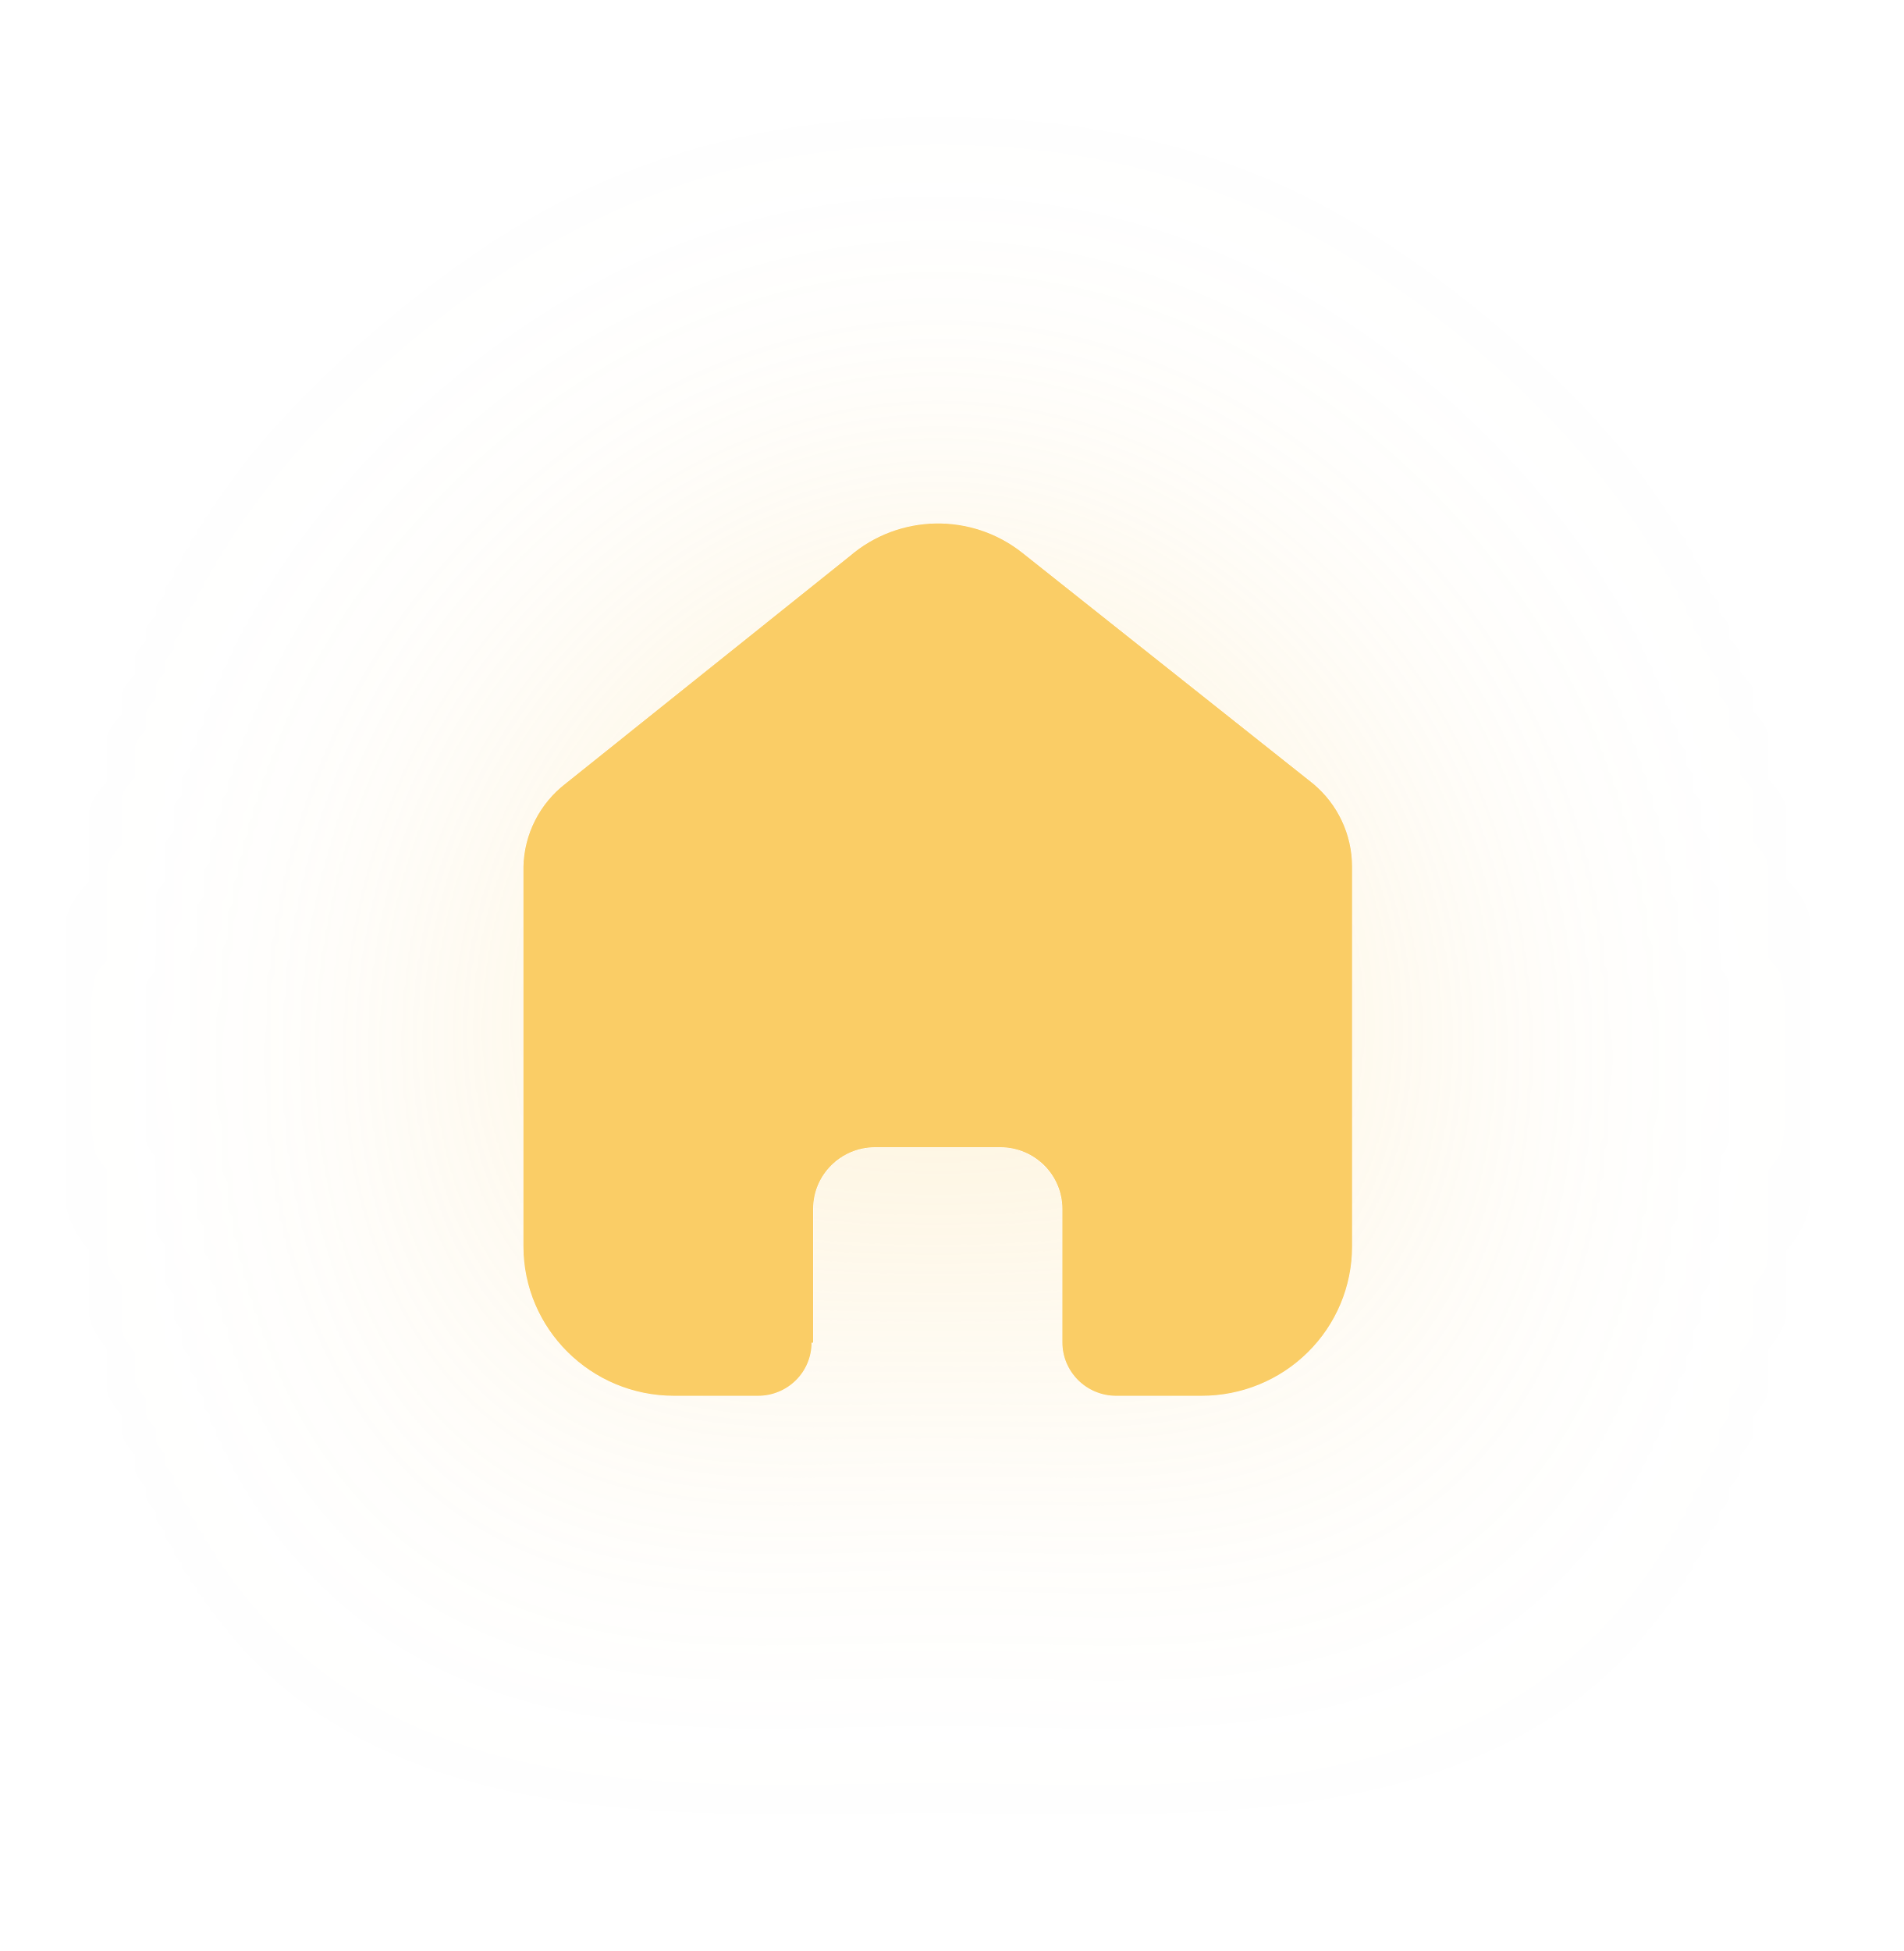
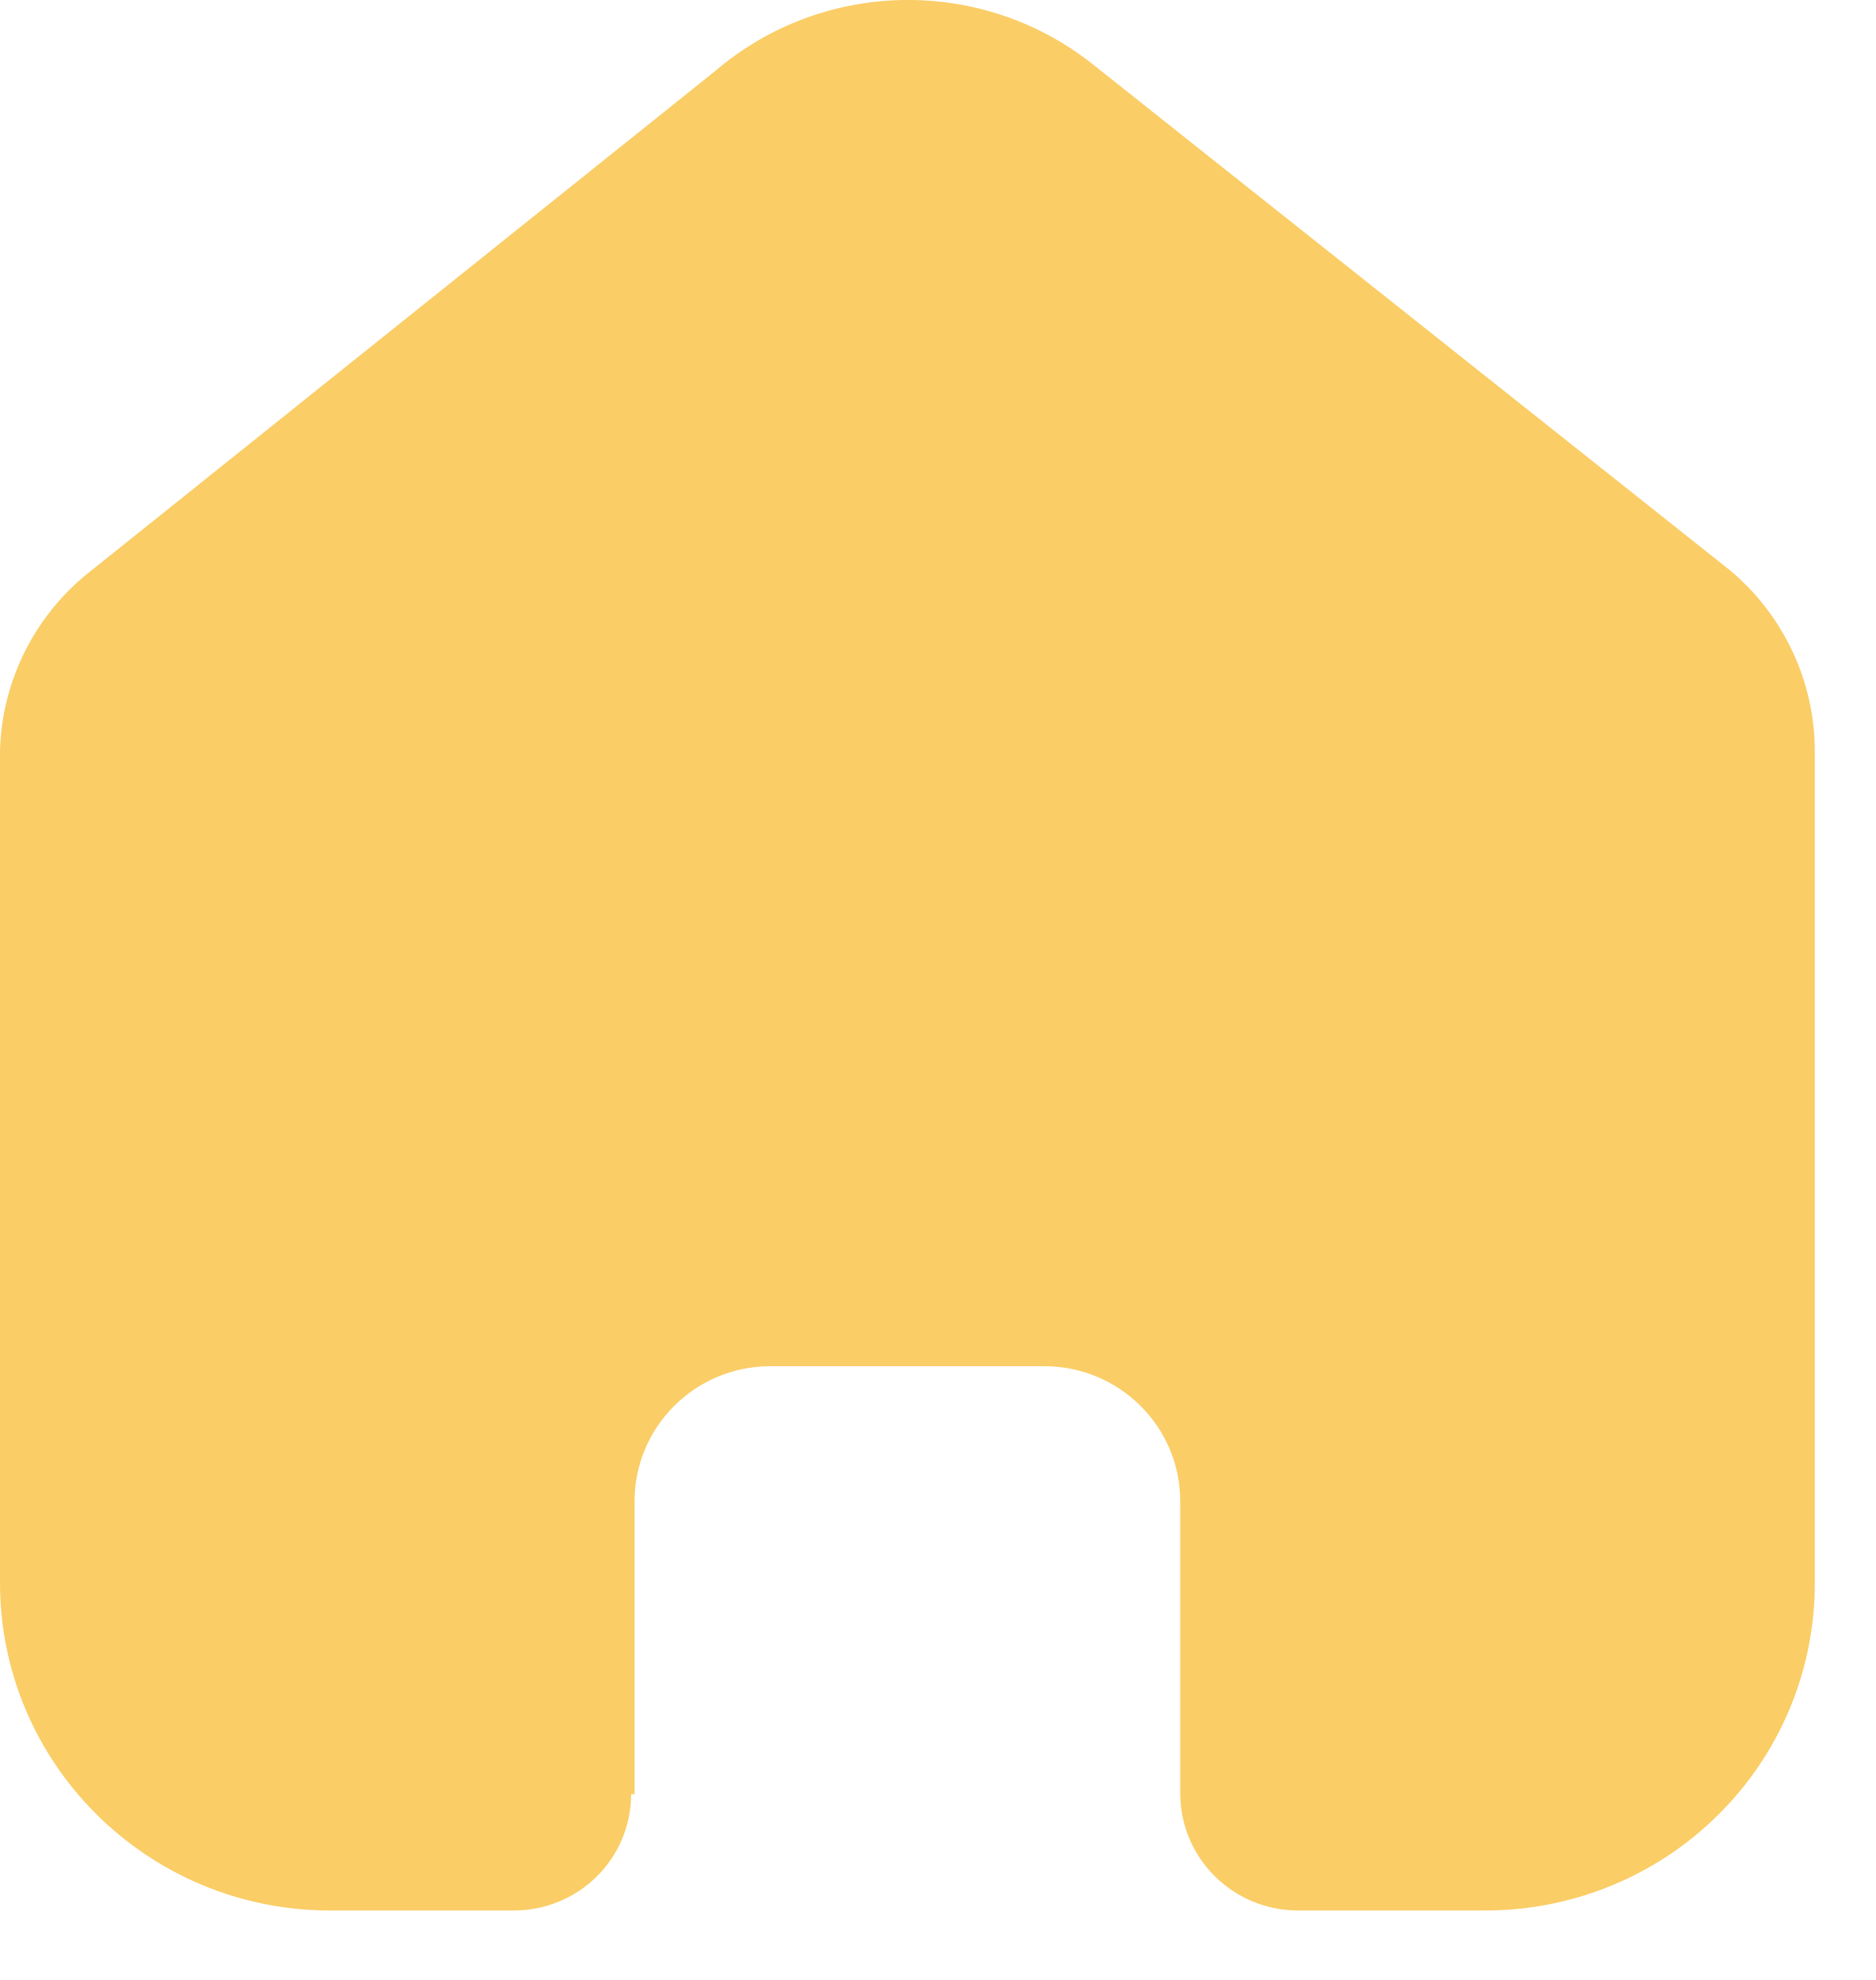
- <svg xmlns="http://www.w3.org/2000/svg" width="40" height="41" viewBox="0 0 40 41" fill="none">
-   <g filter="url(#filter0_d_363_444)">
-     <path d="M17.09 28.217V25.406C17.09 24.693 17.669 24.114 18.387 24.11H21.022C21.742 24.11 22.327 24.69 22.327 25.406V28.209C22.327 28.827 22.829 29.329 23.451 29.333H25.248C26.088 29.335 26.894 29.006 27.488 28.417C28.083 27.829 28.417 27.029 28.417 26.196V18.21C28.417 17.537 28.116 16.898 27.596 16.466L21.489 11.618C20.422 10.77 18.897 10.797 17.862 11.683L11.886 16.466C11.342 16.886 11.016 17.526 11 18.21V26.188C11 27.925 12.418 29.333 14.168 29.333H15.925C16.224 29.335 16.512 29.219 16.725 29.009C16.938 28.8 17.057 28.514 17.057 28.217H17.09Z" fill="#FACD66" />
-   </g>
-   <defs>
-     <filter id="filter0_d_363_444" x="0" y="0" width="39.417" height="40.333" filterUnits="userSpaceOnUse" color-interpolation-filters="sRGB">
-       <feFlood flood-opacity="0" result="BackgroundImageFix" />
-       <feColorMatrix in="SourceAlpha" type="matrix" values="0 0 0 0 0 0 0 0 0 0 0 0 0 0 0 0 0 0 127 0" result="hardAlpha" />
-       <feOffset />
-       <feGaussianBlur stdDeviation="5.5" />
-       <feComposite in2="hardAlpha" operator="out" />
-       <feColorMatrix type="matrix" values="0 0 0 0 0.98 0 0 0 0 0.804 0 0 0 0 0.4 0 0 0 0.25 0" />
-       <feBlend mode="normal" in2="BackgroundImageFix" result="effect1_dropShadow_363_444" />
-       <feBlend mode="normal" in="SourceGraphic" in2="effect1_dropShadow_363_444" result="shape" />
-     </filter>
-   </defs>
+ <svg xmlns="http://www.w3.org/2000/svg" width="18" height="19" viewBox="0 0 18 19" fill="none">
+   <path d="M6.09 17.217V14.406C6.09 13.693 6.669 13.114 7.387 13.11H10.022C10.742 13.11 11.327 13.69 11.327 14.406V17.209C11.327 17.827 11.829 18.329 12.451 18.333H14.248C15.088 18.335 15.894 18.006 16.488 17.417C17.083 16.829 17.417 16.029 17.417 15.196V7.21C17.417 6.537 17.116 5.898 16.596 5.467L10.489 0.618C9.422 -0.23 7.897 -0.203 6.862 0.683L0.886 5.467C0.342 5.886 0.016 6.526 0 7.21V15.188C0 16.925 1.418 18.333 3.168 18.333H4.925C5.224 18.335 5.512 18.219 5.725 18.009C5.938 17.8 6.057 17.514 6.057 17.217H6.09Z" fill="#FACD66" />
</svg>
